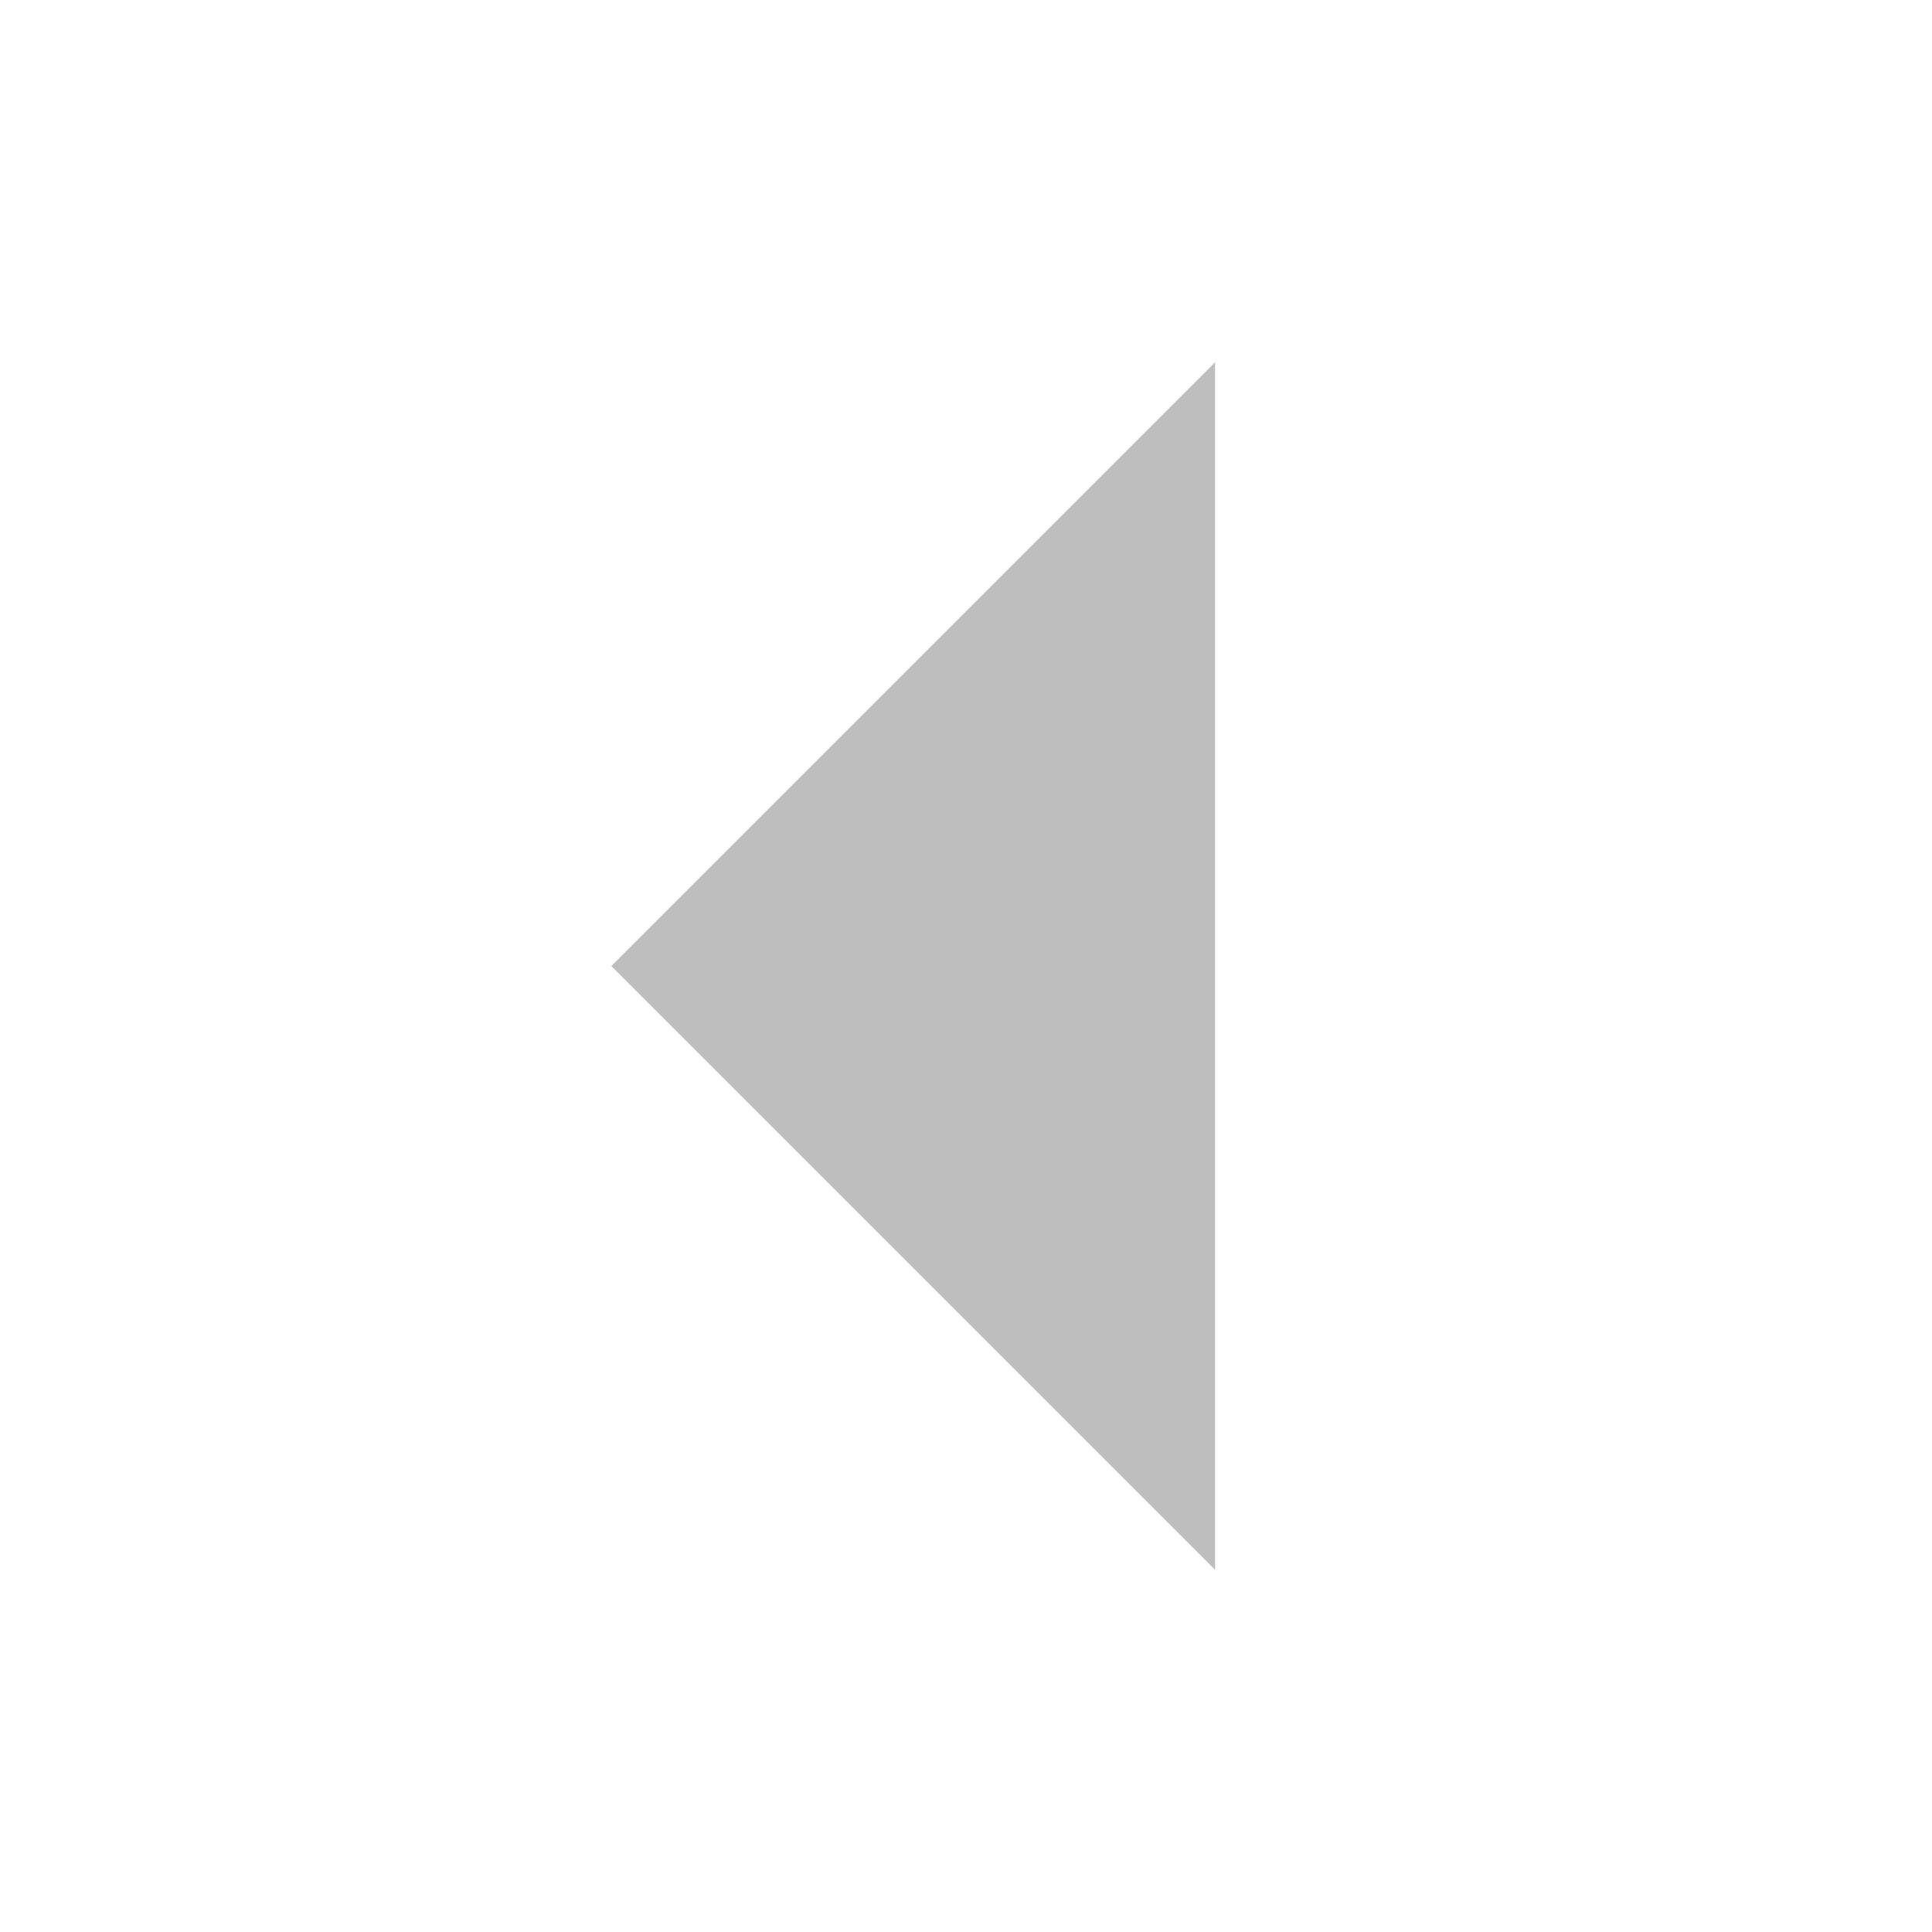
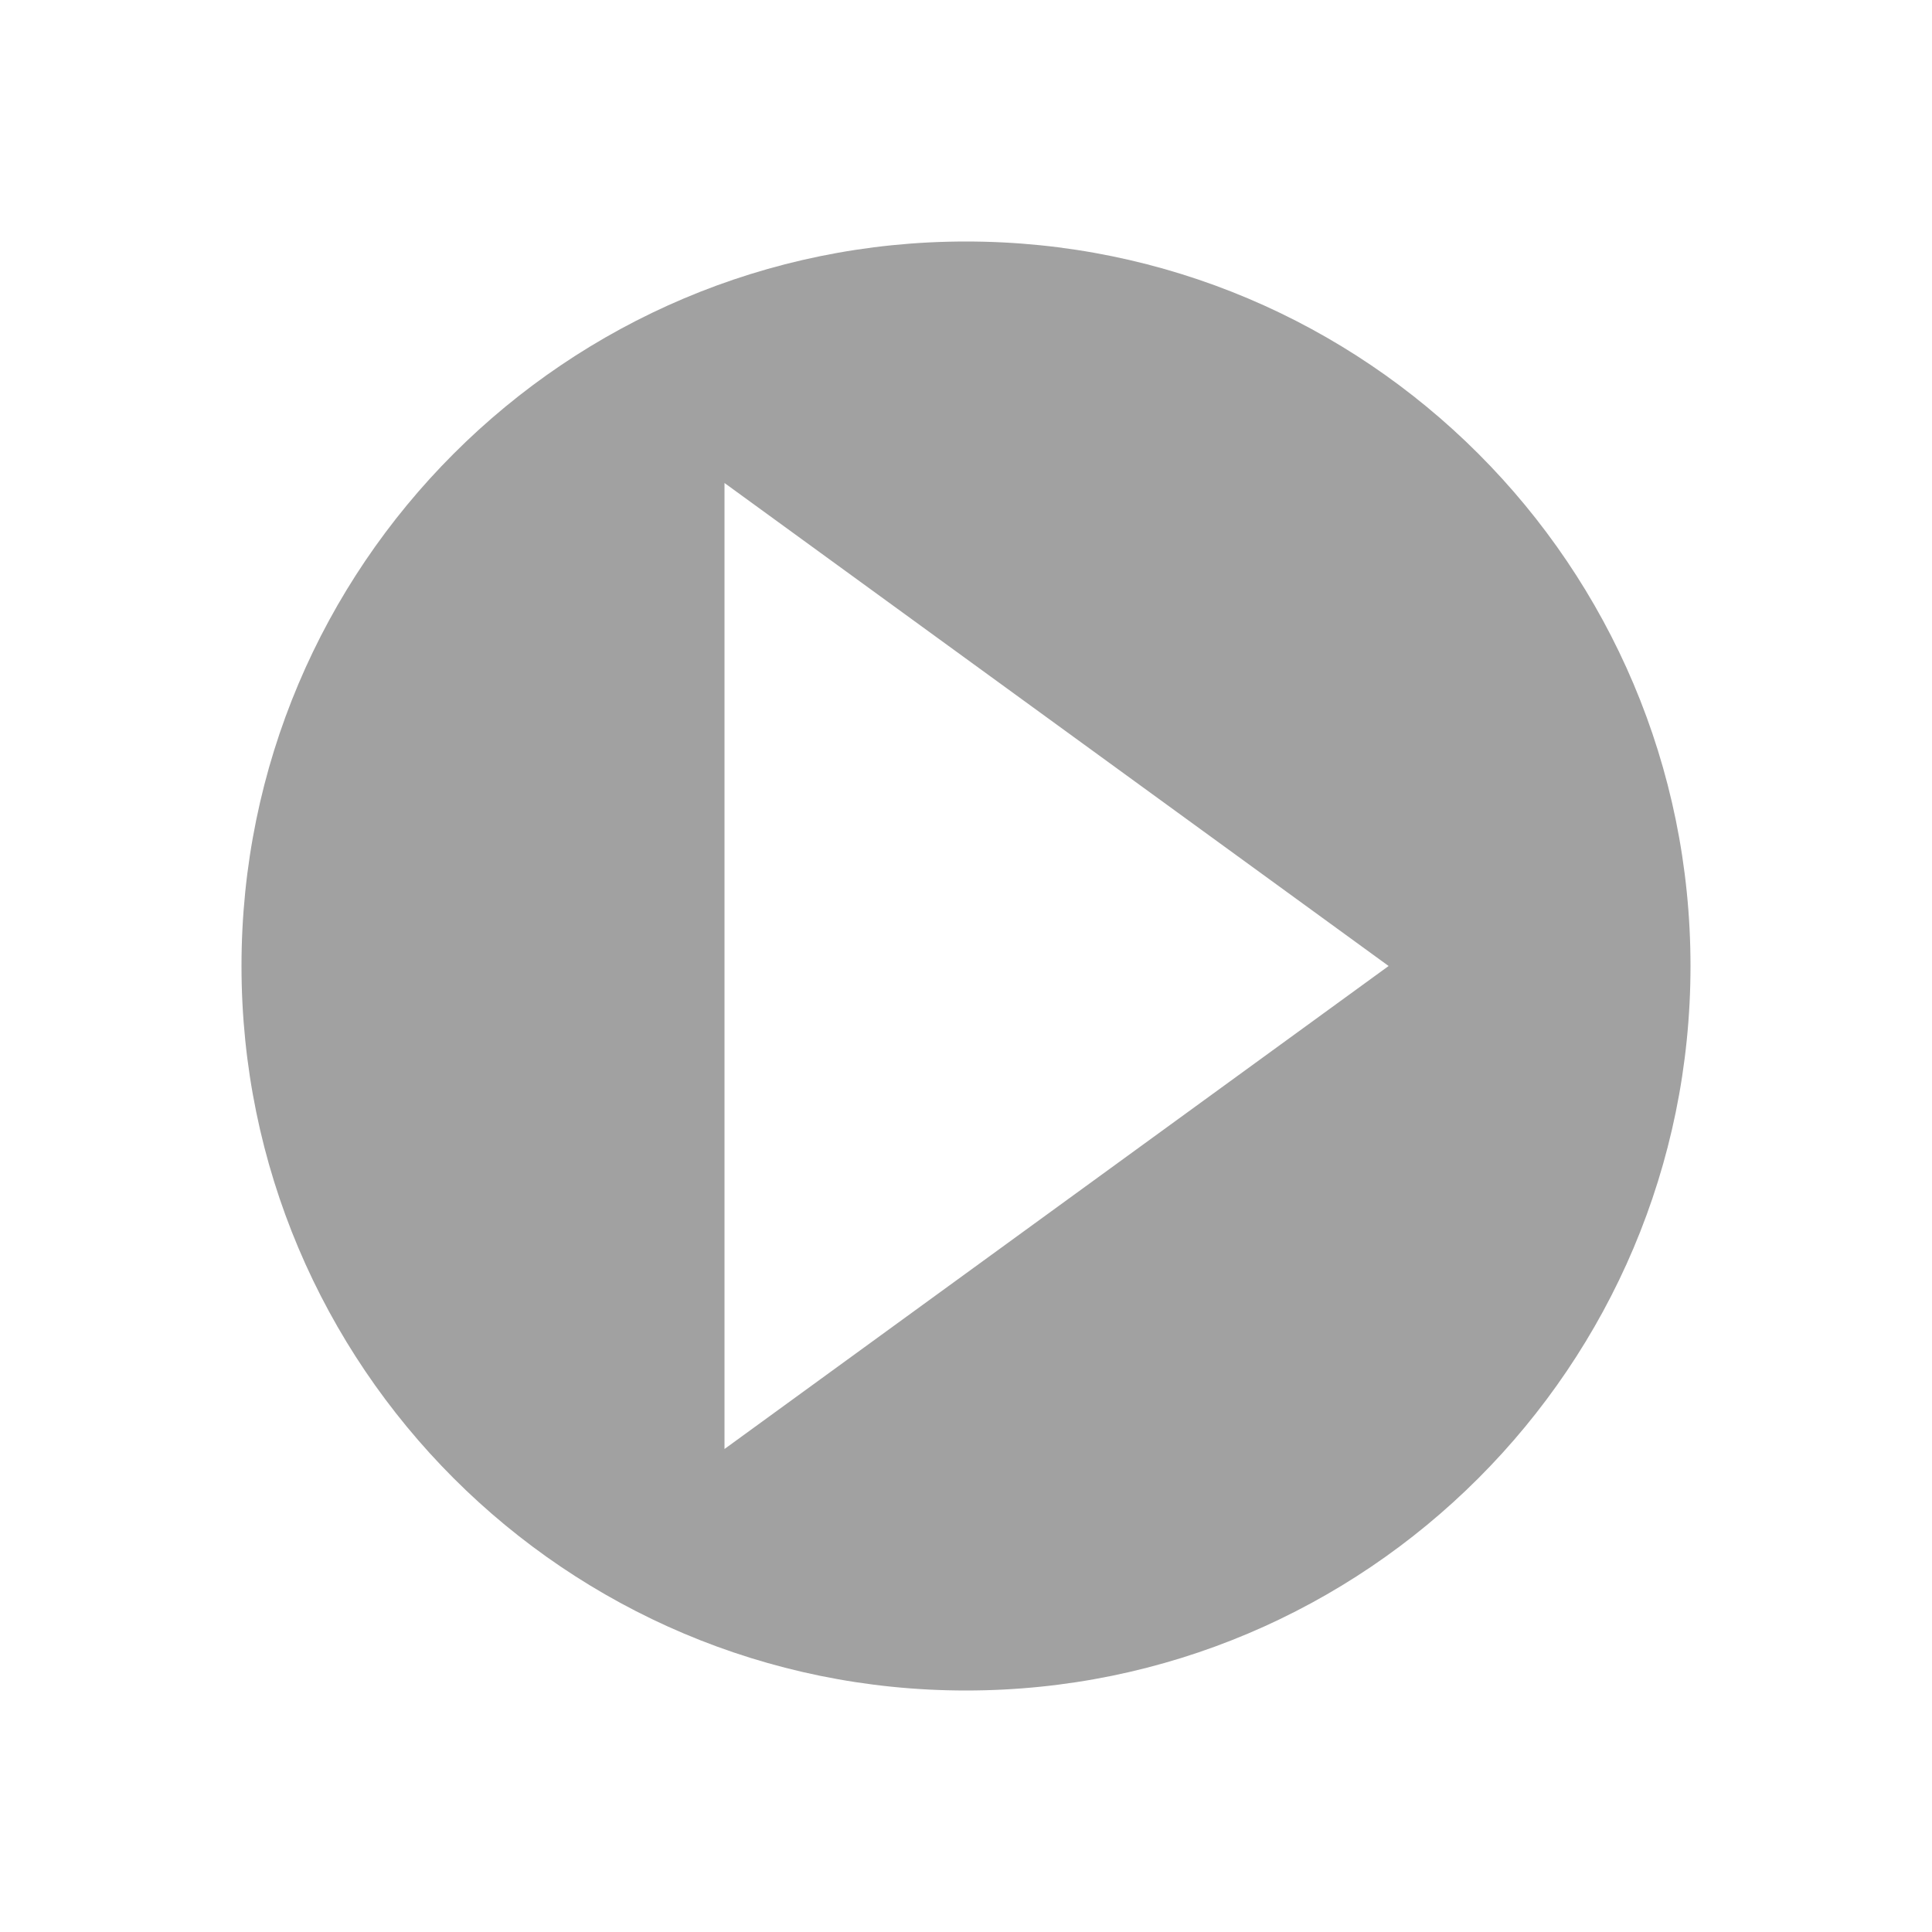
- <svg xmlns="http://www.w3.org/2000/svg" height="16" id="svg7384" version="1.1" width="16">
-   <defs id="defs7386" />
-   <g id="layer9" style="display:inline" transform="translate(-281.0002,-807)" />
-   <g id="layer10" style="display:inline" transform="translate(-281.0002,-807)" />
-   <g id="layer11" transform="translate(-281.0002,-807)" />
-   <g id="layer13" style="display:inline" transform="translate(-281.0002,-807)" />
-   <g id="layer14" transform="translate(-281.0002,-807)" />
-   <g id="layer15" style="display:inline" transform="translate(-281.0002,-807)" />
-   <g id="g71291" style="display:inline" transform="translate(-281.0002,-807)" />
-   <g id="g4953" style="display:inline" transform="translate(-281.0002,-807)" />
-   <g id="layer12" style="display:inline" transform="translate(-281.0002,-807)">
-     <path d="m 291.063,820 -5,-5 5,-5 z" id="path6400" style="fill:#bebebe;fill-opacity:1;stroke:none" />
-   </g>
+ <svg xmlns="http://www.w3.org/2000/svg" height="16" width="16" viewBox="0 0 16 16" id="svg3202" version="1.1">
+   <defs id="defs3208" />
+   <path id="path3225" d="M 8,14 C 4.686,14 2,11.314 2,8 2,4.686 4.686,2 8,2 c 3.314,0 6,2.686 6,6 0,3.314 -2.686,6 -6,6 z M 6,12 11.5,8 6,4 Z" style="opacity:1;fill:#a1a1a1;fill-opacity:1;stroke:none;stroke-width:2.25;stroke-linecap:round;stroke-miterlimit:4;stroke-dasharray:none;stroke-opacity:1" />
</svg>
